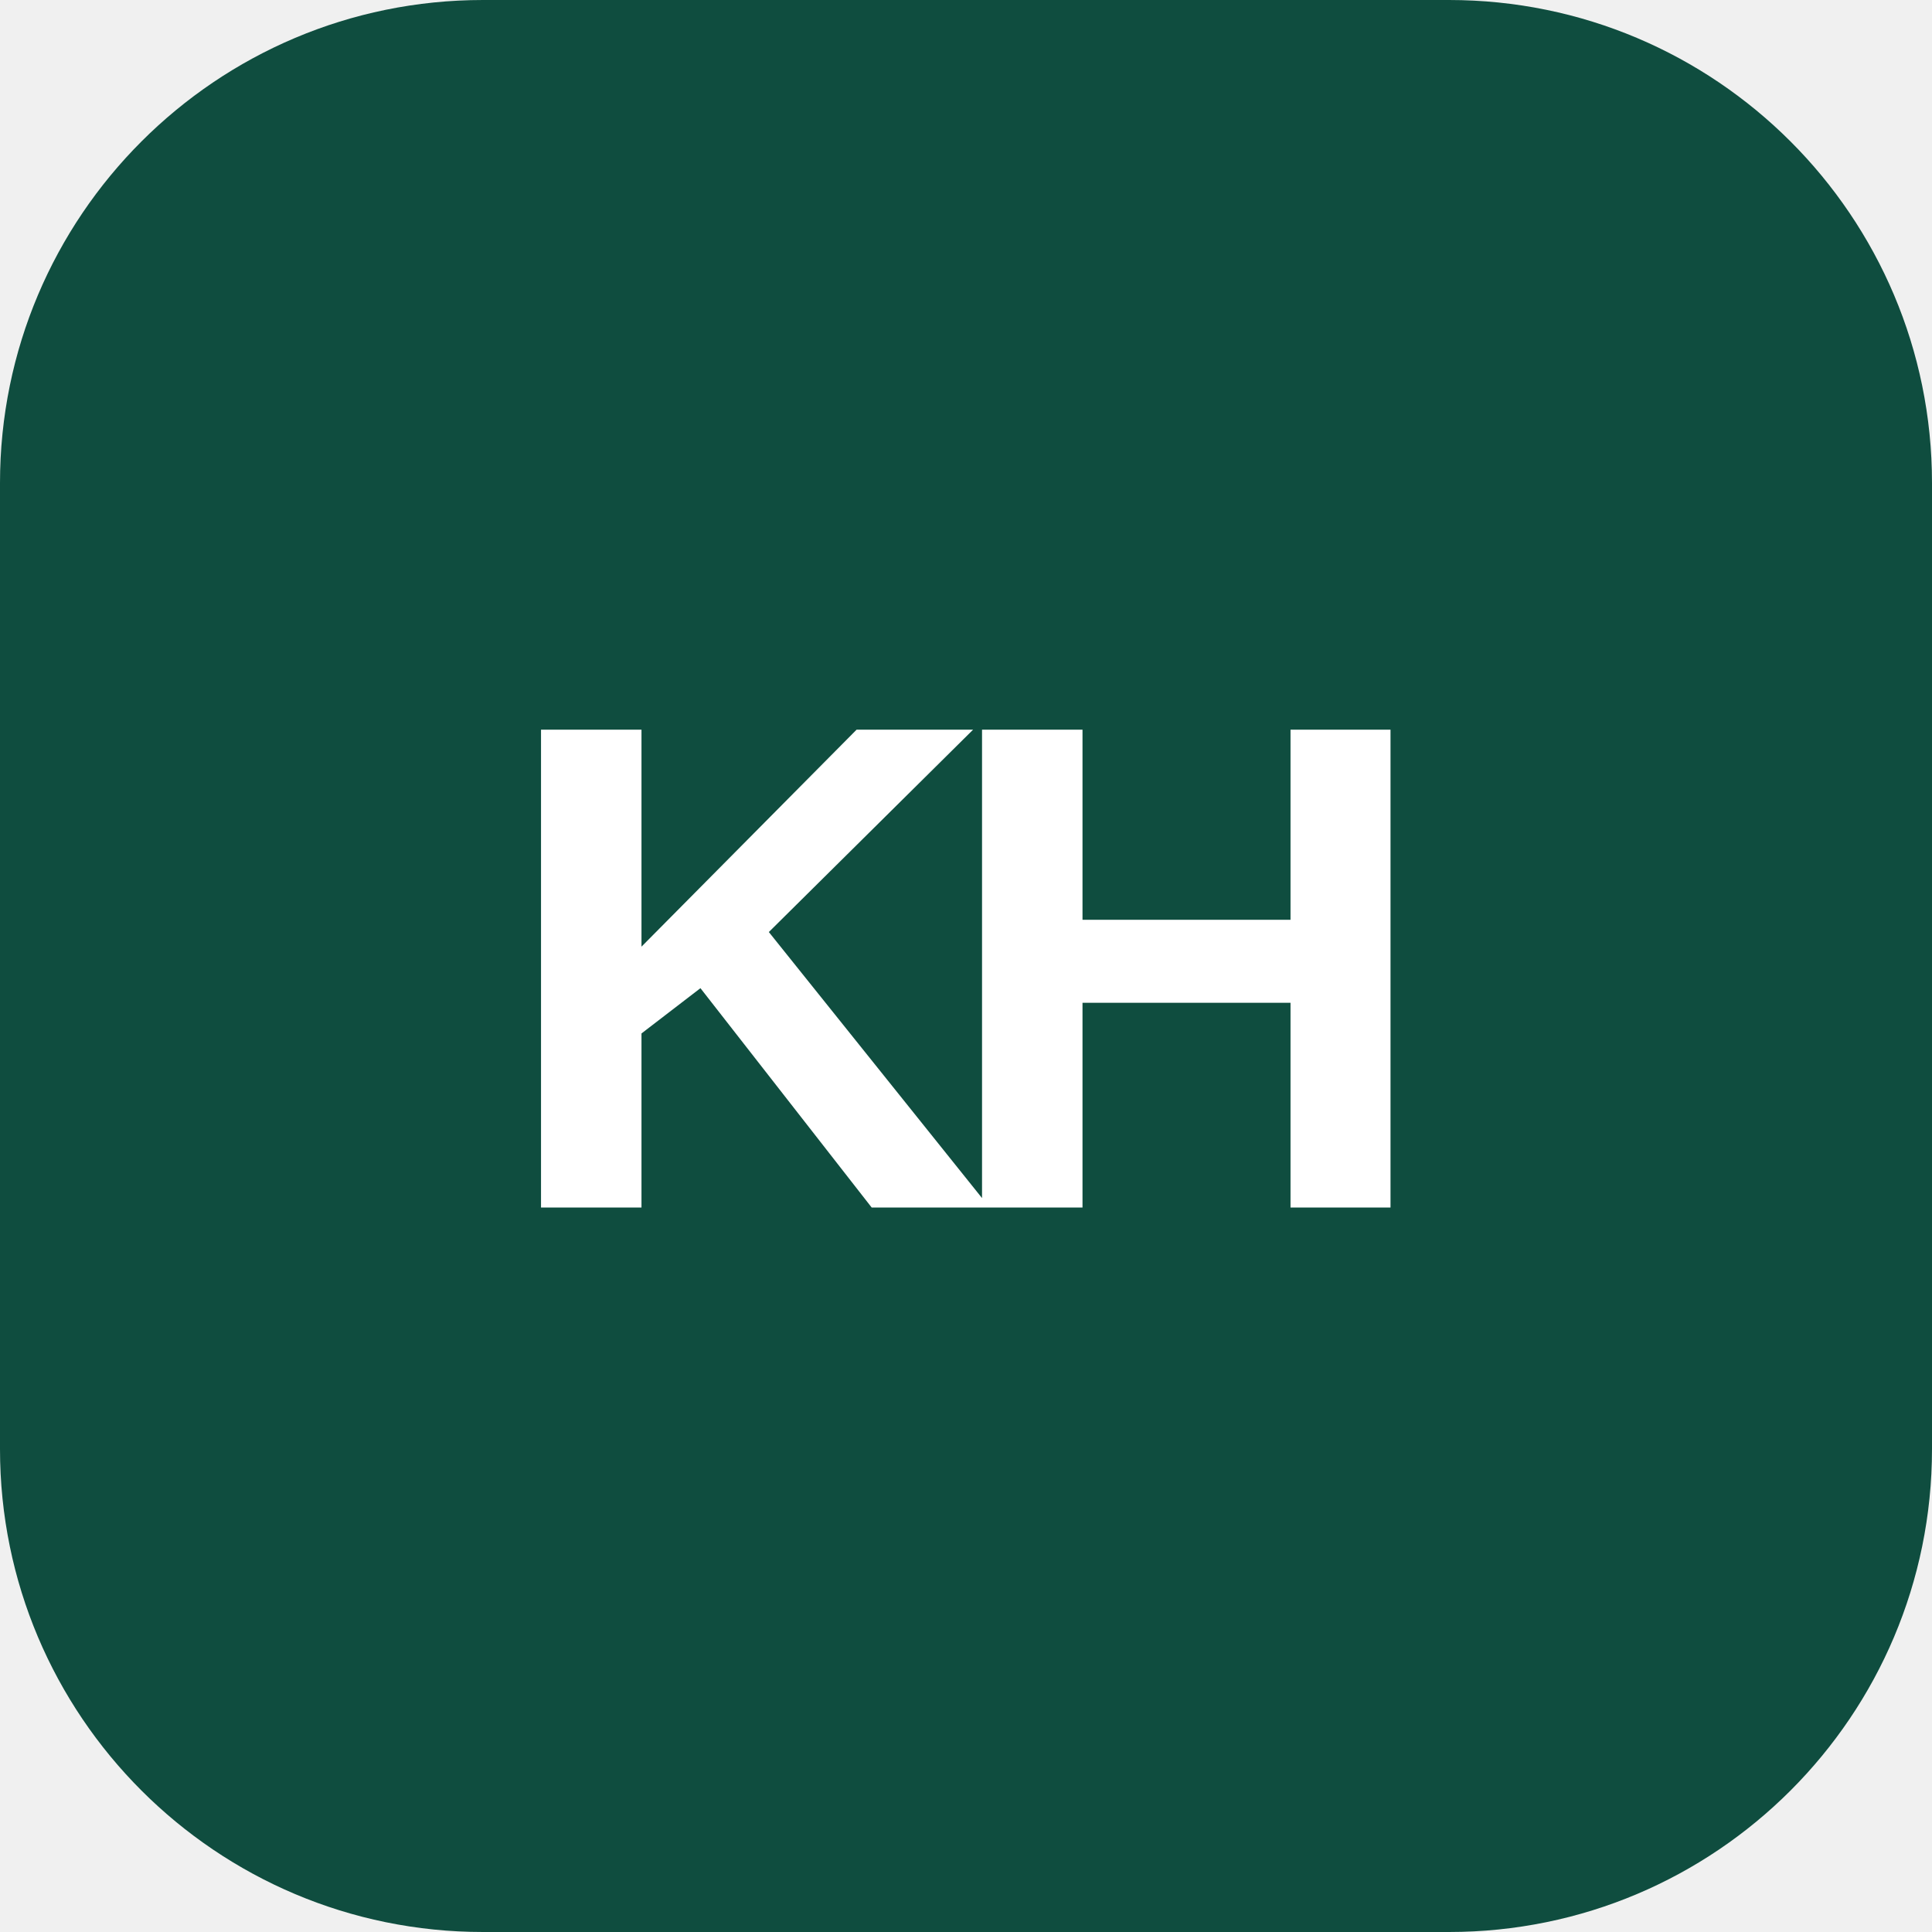
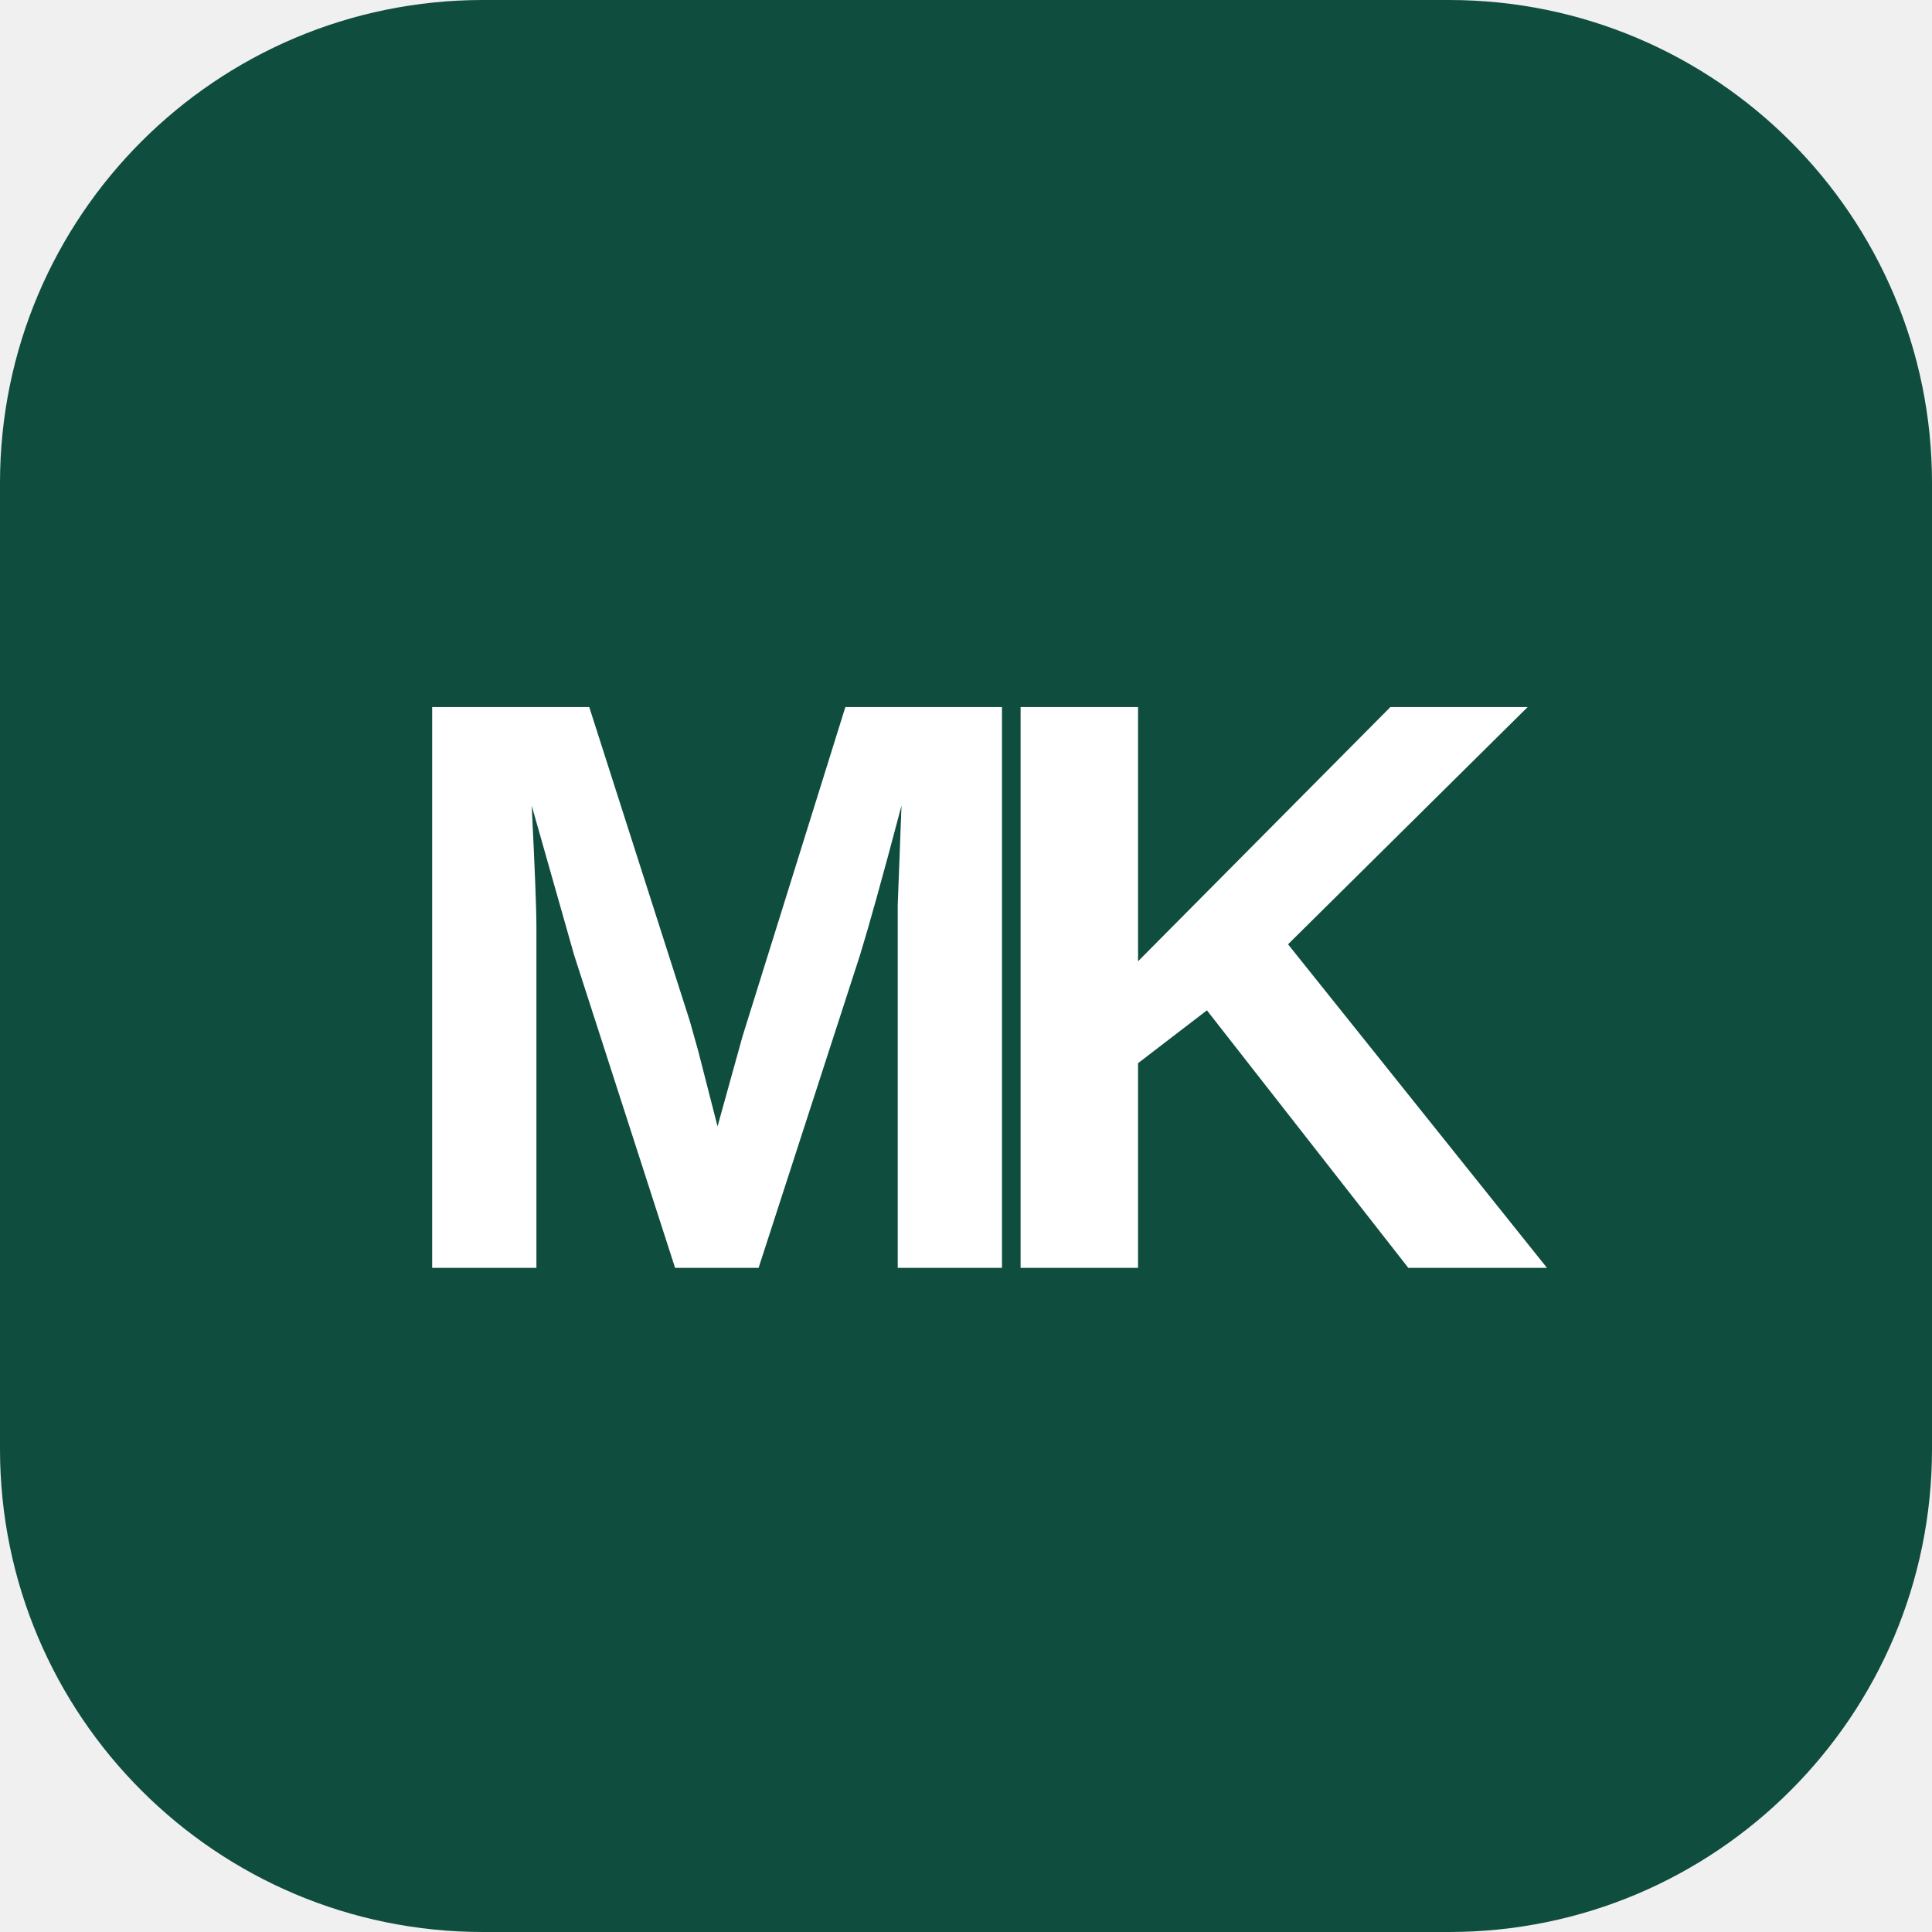
- <svg xmlns="http://www.w3.org/2000/svg" viewBox="0 0 64 64">
+ <svg xmlns="http://www.w3.org/2000/svg" viewBox="0 0 64 64" role="img" aria-label="MK">
  <rect width="64" height="64" rx="16" fill="#0f4d3f" />
-   <text x="32" y="40" fill="#ffffff" font-family="Arial, sans-serif" font-size="23" font-weight="700" letter-spacing="-2" text-anchor="middle">KH</text>
+   <text x="32" y="42" fill="#fff" font-family="Arial, Helvetica, sans-serif" font-size="27" font-weight="700" letter-spacing="-3" text-anchor="middle">MK</text>
</svg>
